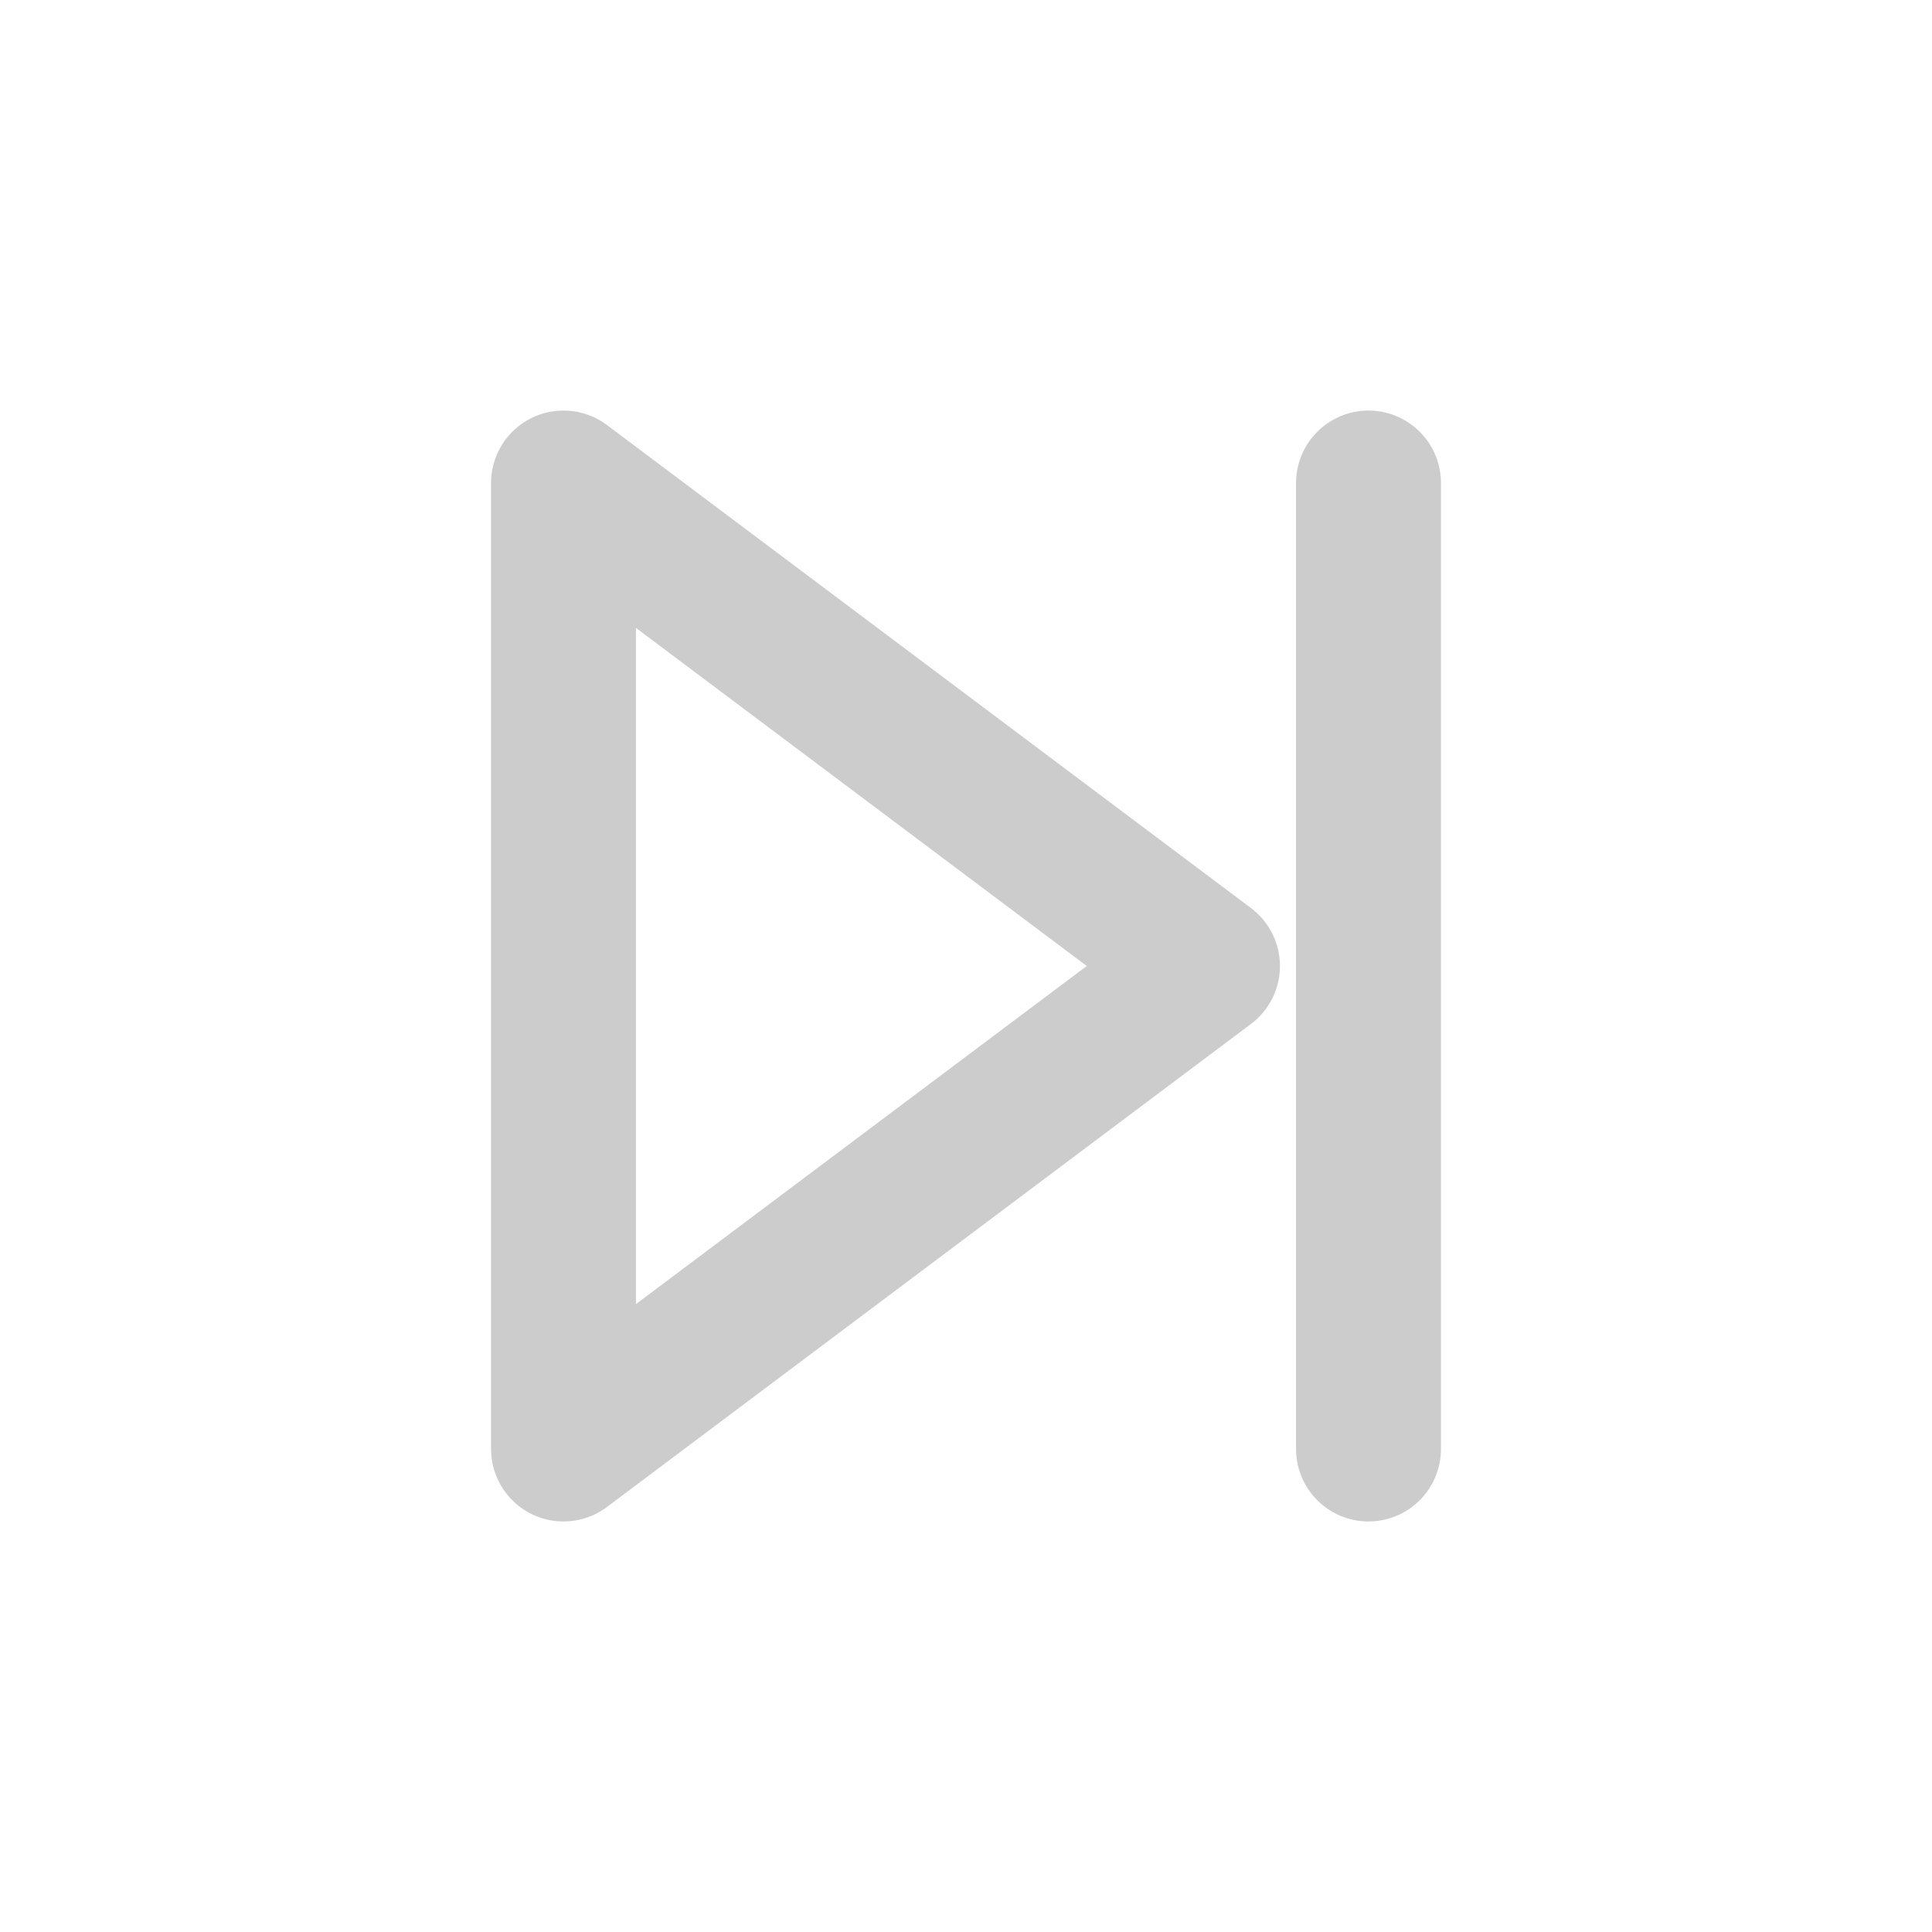
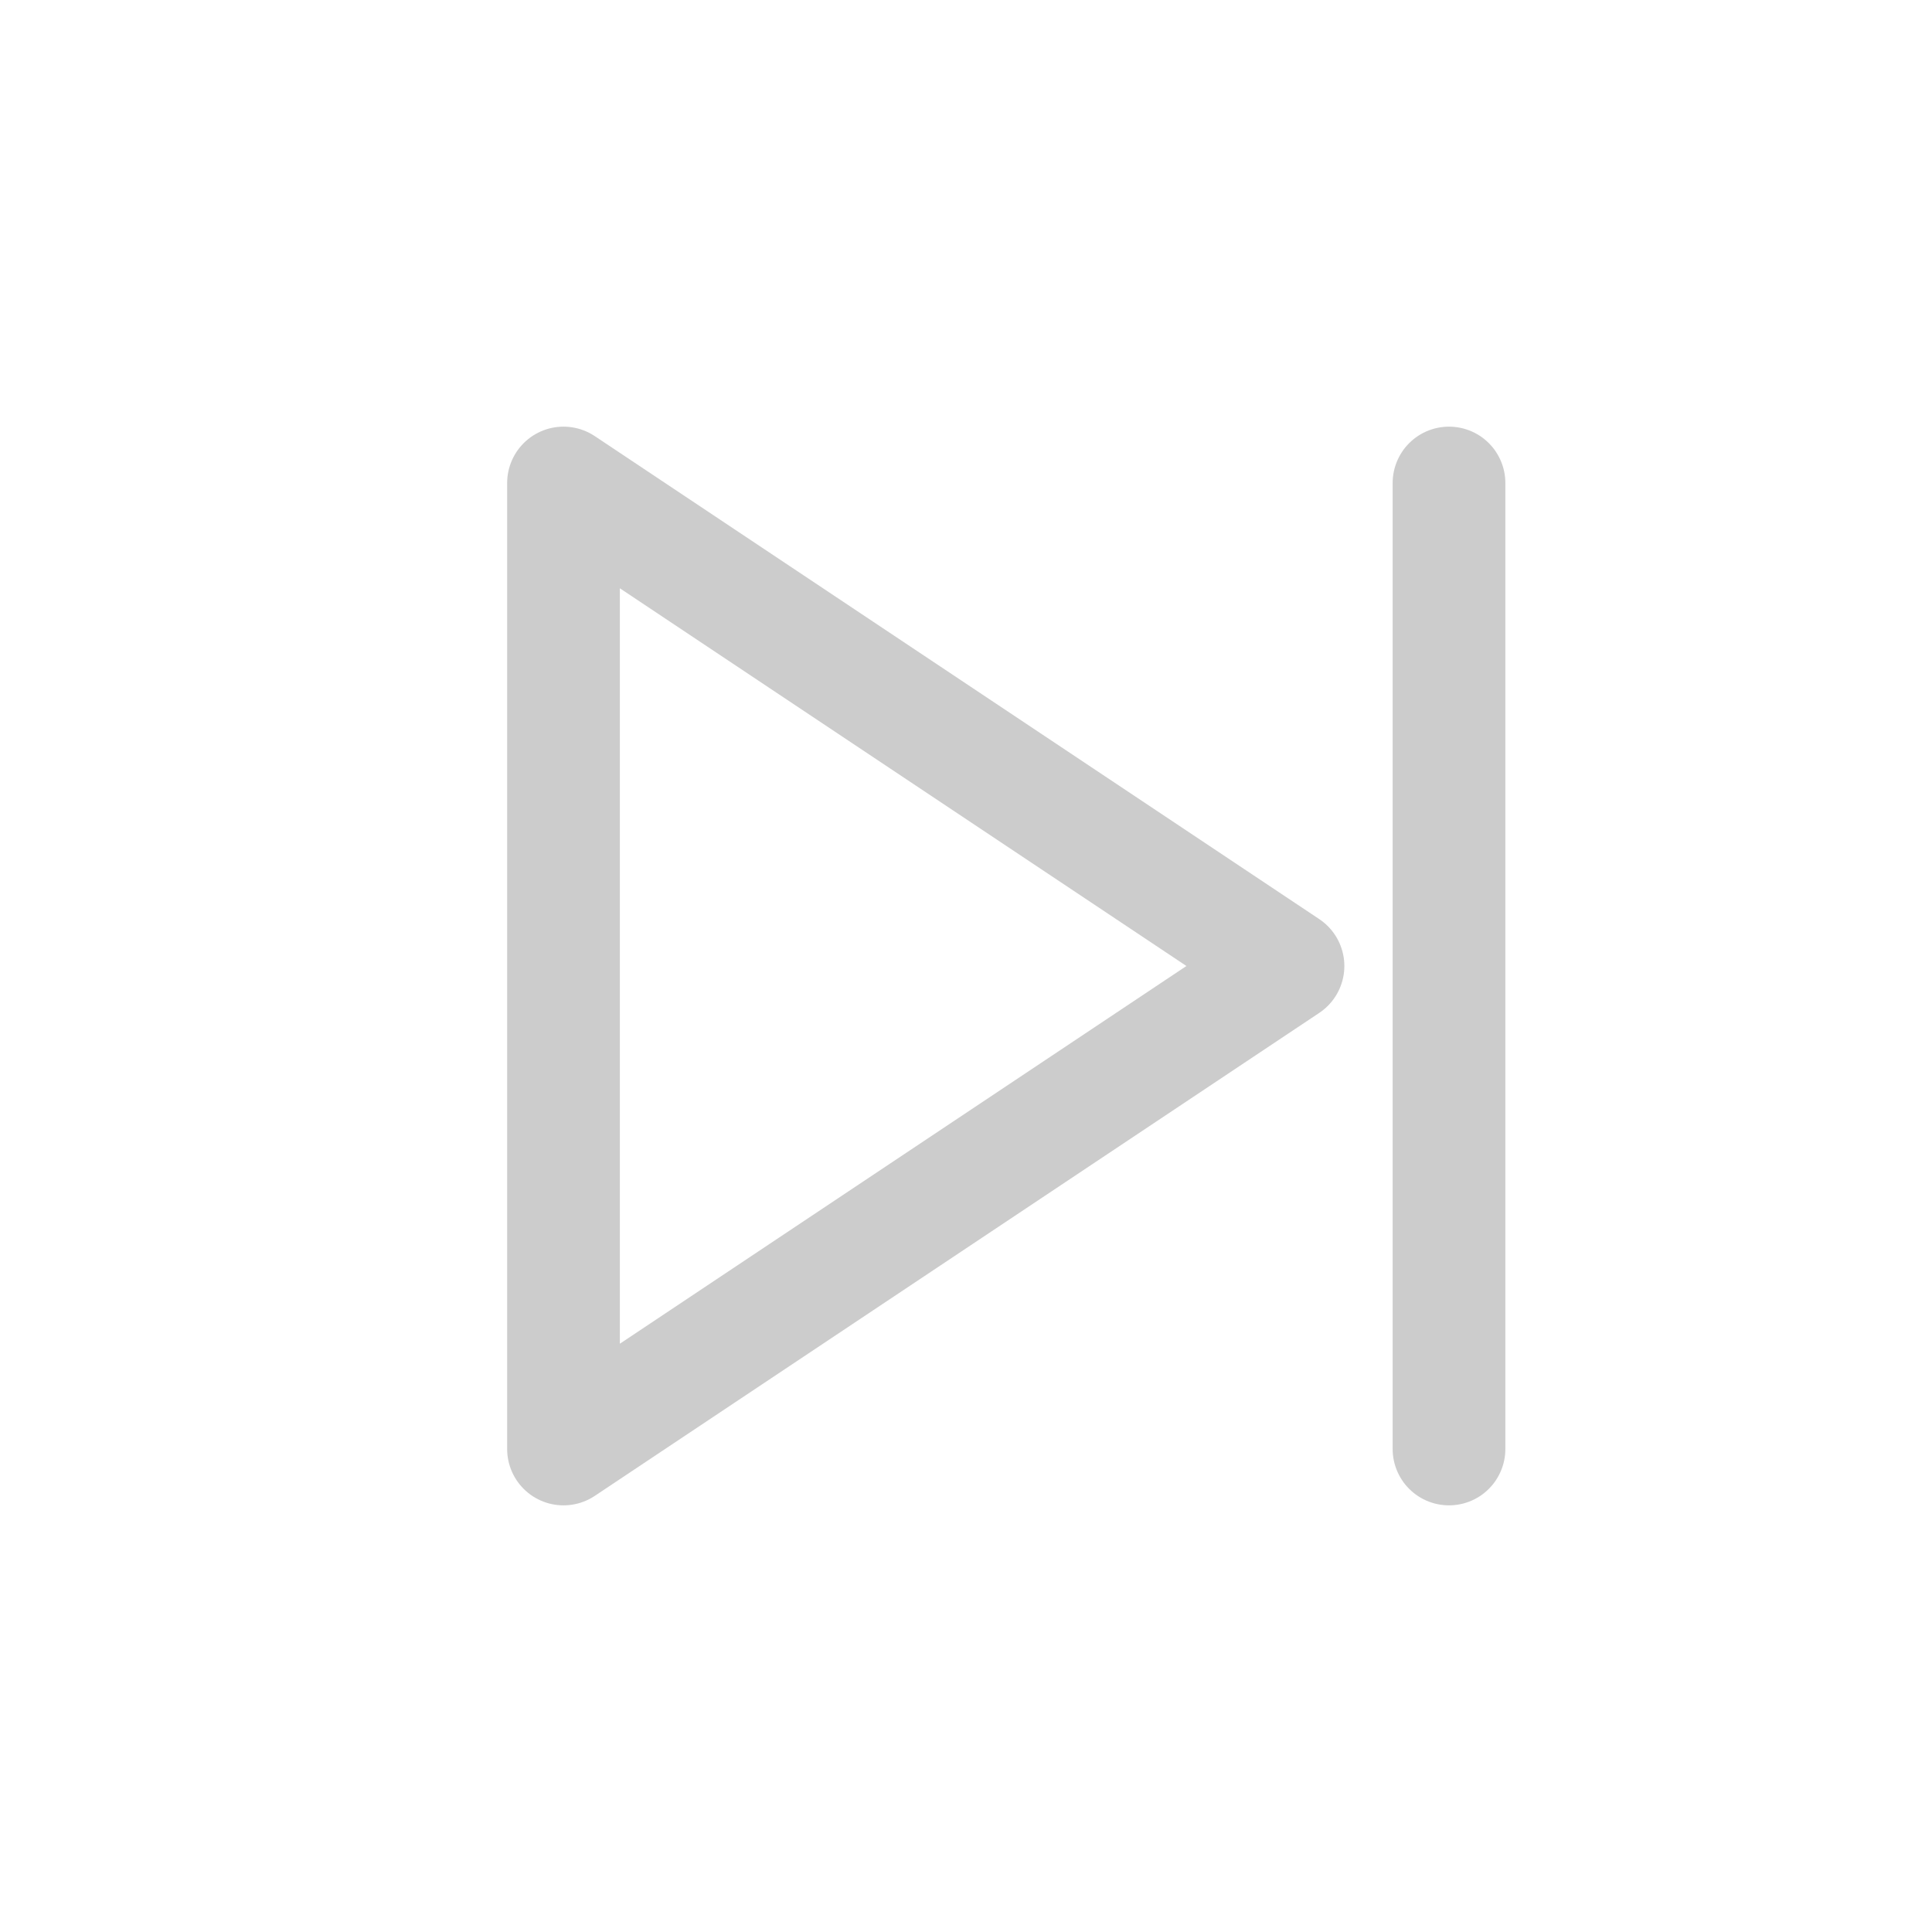
- <svg xmlns="http://www.w3.org/2000/svg" width="24" height="24" viewBox="0 0 24 24" fill="none" stroke="#cccccc" stroke-width="1.8" stroke-linecap="round" stroke-linejoin="round">
-   <path d="M7 6l8 6-8 6z" />
-   <line x1="17" y1="6" x2="17" y2="18" />
+ <svg xmlns="http://www.w3.org/2000/svg" width="24" height="24" viewBox="0 0 24 24">
+   <path d="M7 6l9 6-9 6V6z" fill="none" stroke="#cccccc" stroke-width="1.4" stroke-linecap="round" stroke-linejoin="round" />
+   <line x1="18" y1="6" x2="18" y2="18" stroke="#cccccc" stroke-width="1.4" stroke-linecap="round" />
</svg>
